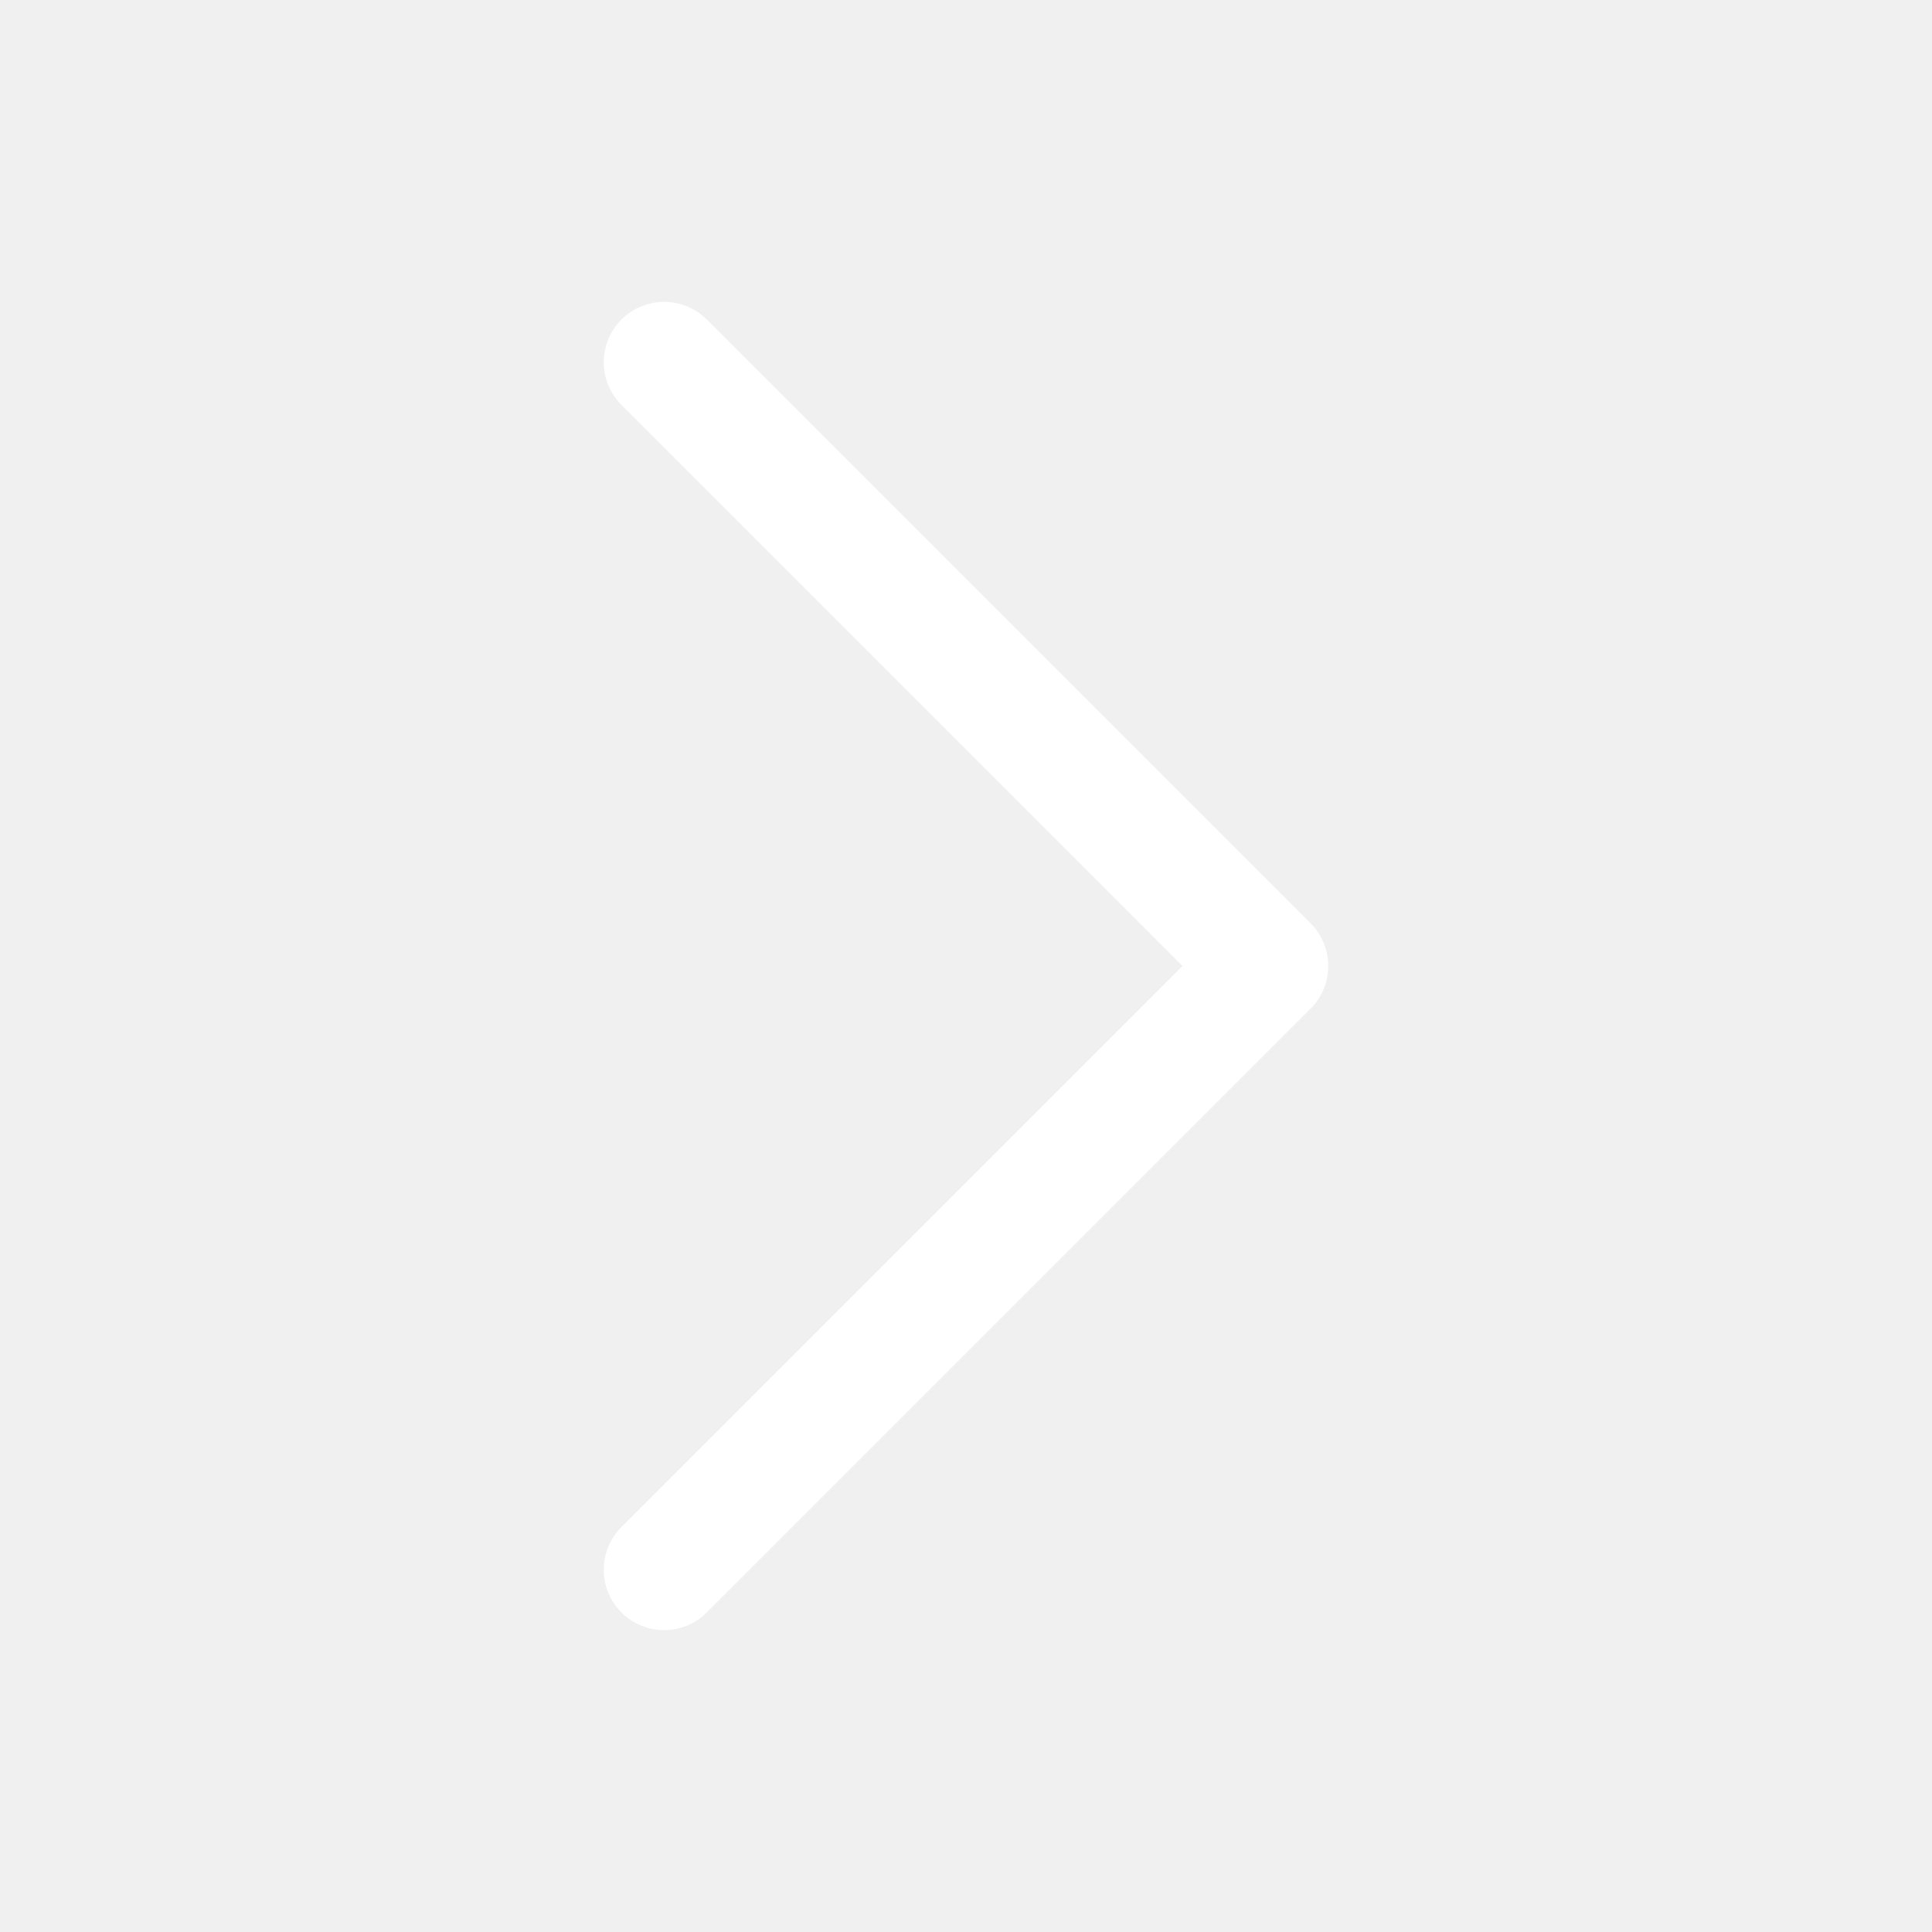
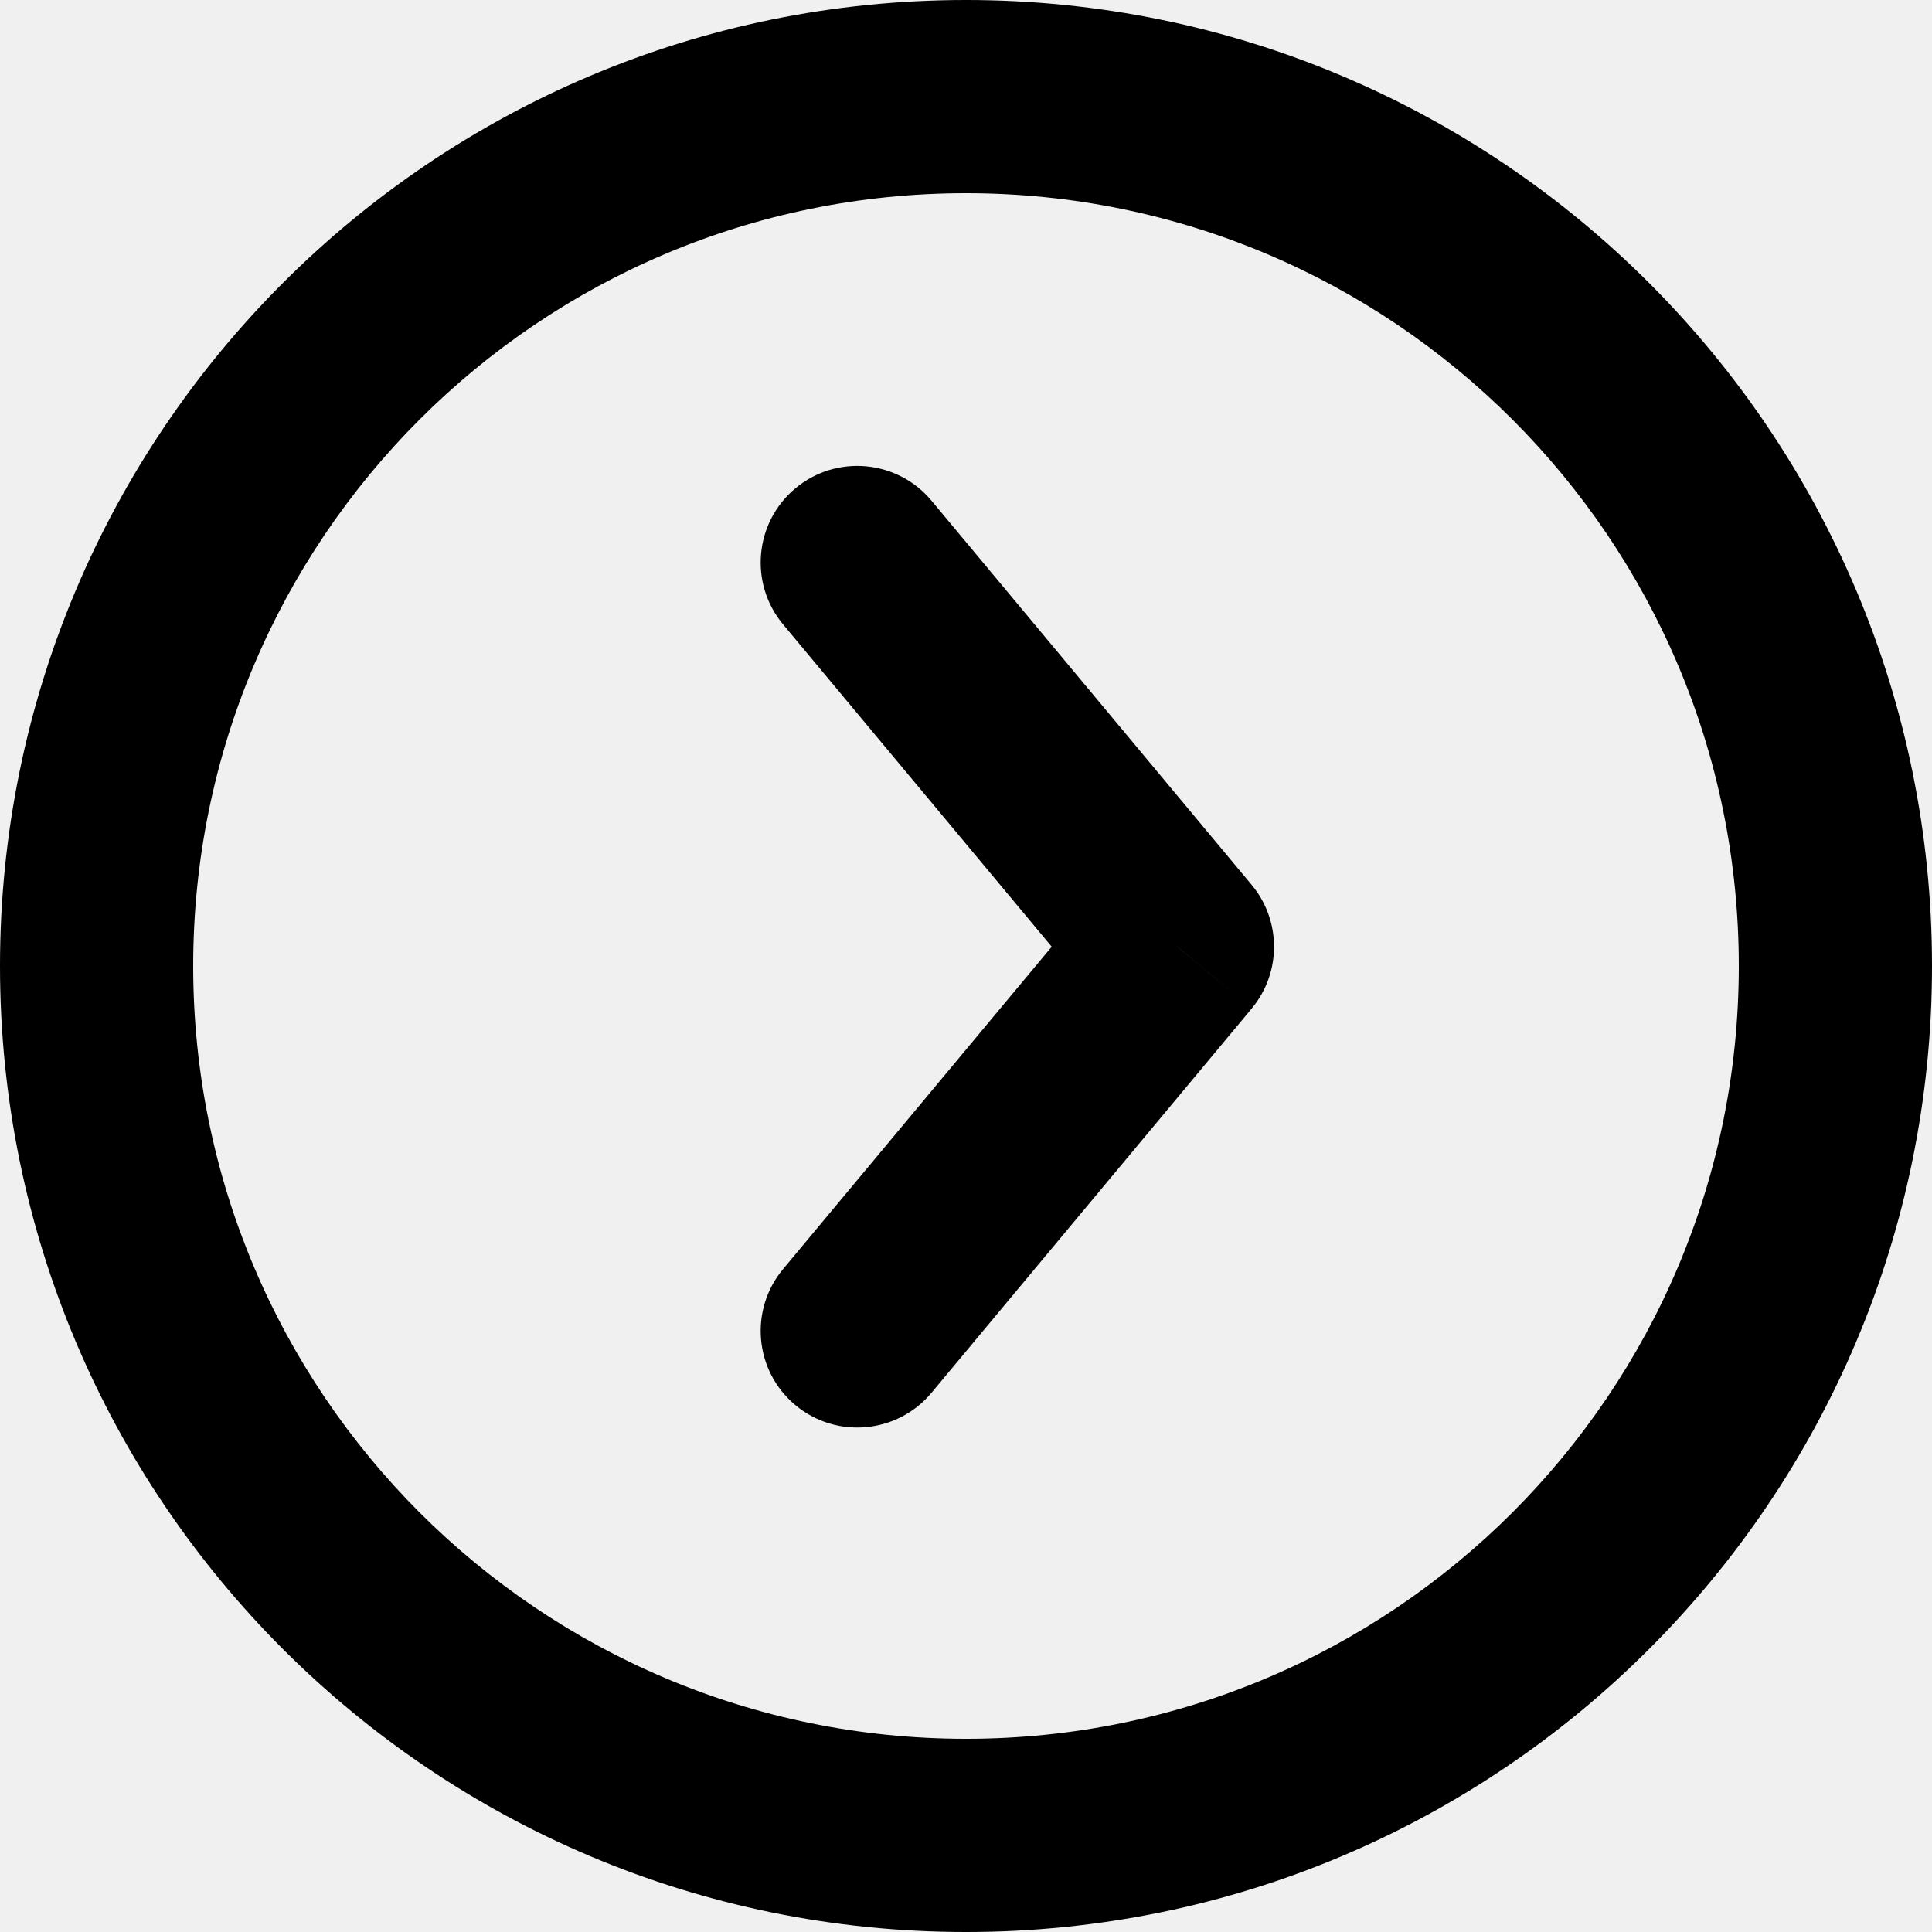
- <svg xmlns="http://www.w3.org/2000/svg" fill="none" viewBox="0 0 24 24" stroke-width="1.5" stroke="#fff" class="w-6 h-6">
-   <path stroke-linecap="round" stroke-linejoin="round" d="m8.25 4.5 7.5 7.5-7.5 7.5" />
+ <svg xmlns="http://www.w3.org/2000/svg" width="20" height="20" viewBox="0 0 20 20" fill="none">
+   <path d="M9.643 5.183C9.289 4.759 8.659 4.701 8.234 5.055C7.81 5.408 7.753 6.039 8.106 6.463L9.643 5.183ZM12.189 9.8L12.957 10.441C13.266 10.07 13.266 9.531 12.957 9.16L12.189 9.8ZM8.106 13.138C7.753 13.562 7.81 14.193 8.234 14.546C8.659 14.9 9.289 14.842 9.643 14.418L8.106 13.138ZM8.106 6.463L11.421 10.441L12.957 9.16L9.643 5.183L8.106 6.463ZM11.421 9.16L8.106 13.138L9.643 14.418L12.957 10.441L11.421 9.16ZM10 2C14.418 2 18 5.582 18 10H20C20 4.477 15.523 -2.38419e-07 10 0V2ZM18 10C18 14.418 14.418 18 10 18V20C15.523 20 20 15.523 20 10H18ZM10 18C5.582 18 2 14.418 2 10H0C2.38419e-07 15.523 4.477 20 10 20V18ZM2 10C2 5.582 5.582 2 10 2V0C4.477 2.38419e-07 -2.38419e-07 4.477 0 10H2Z" fill="black" />
</svg>
